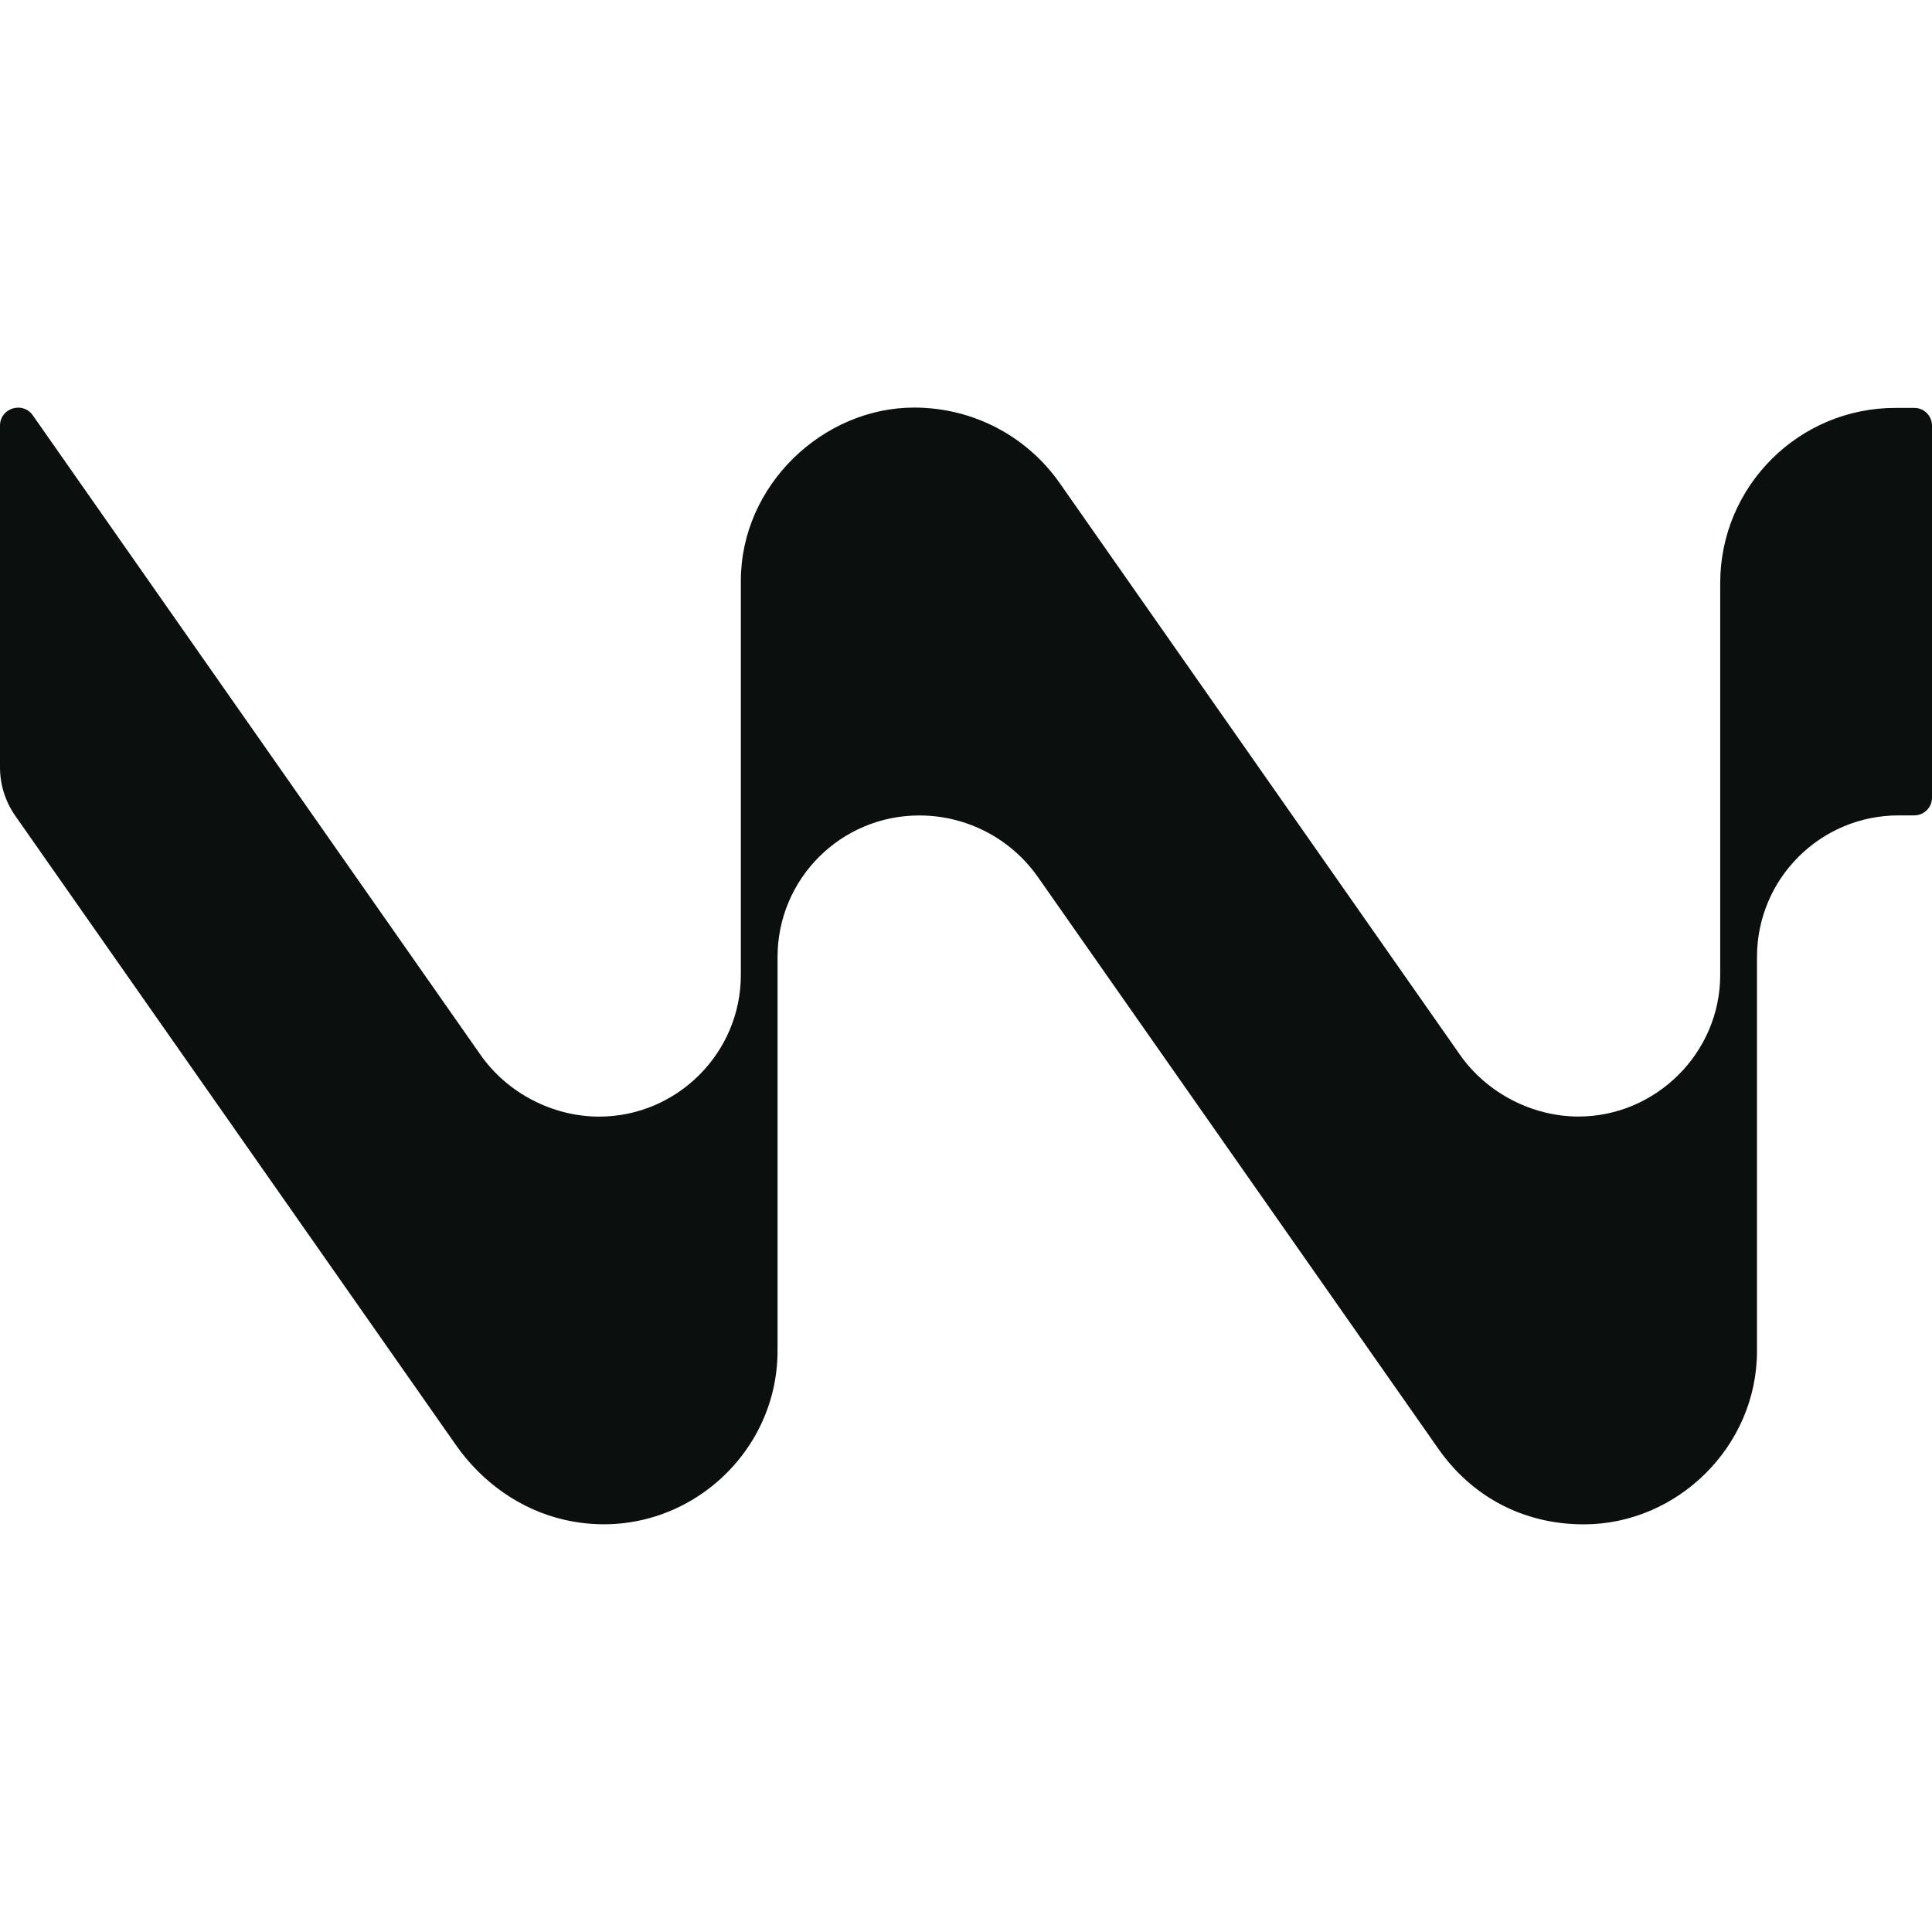
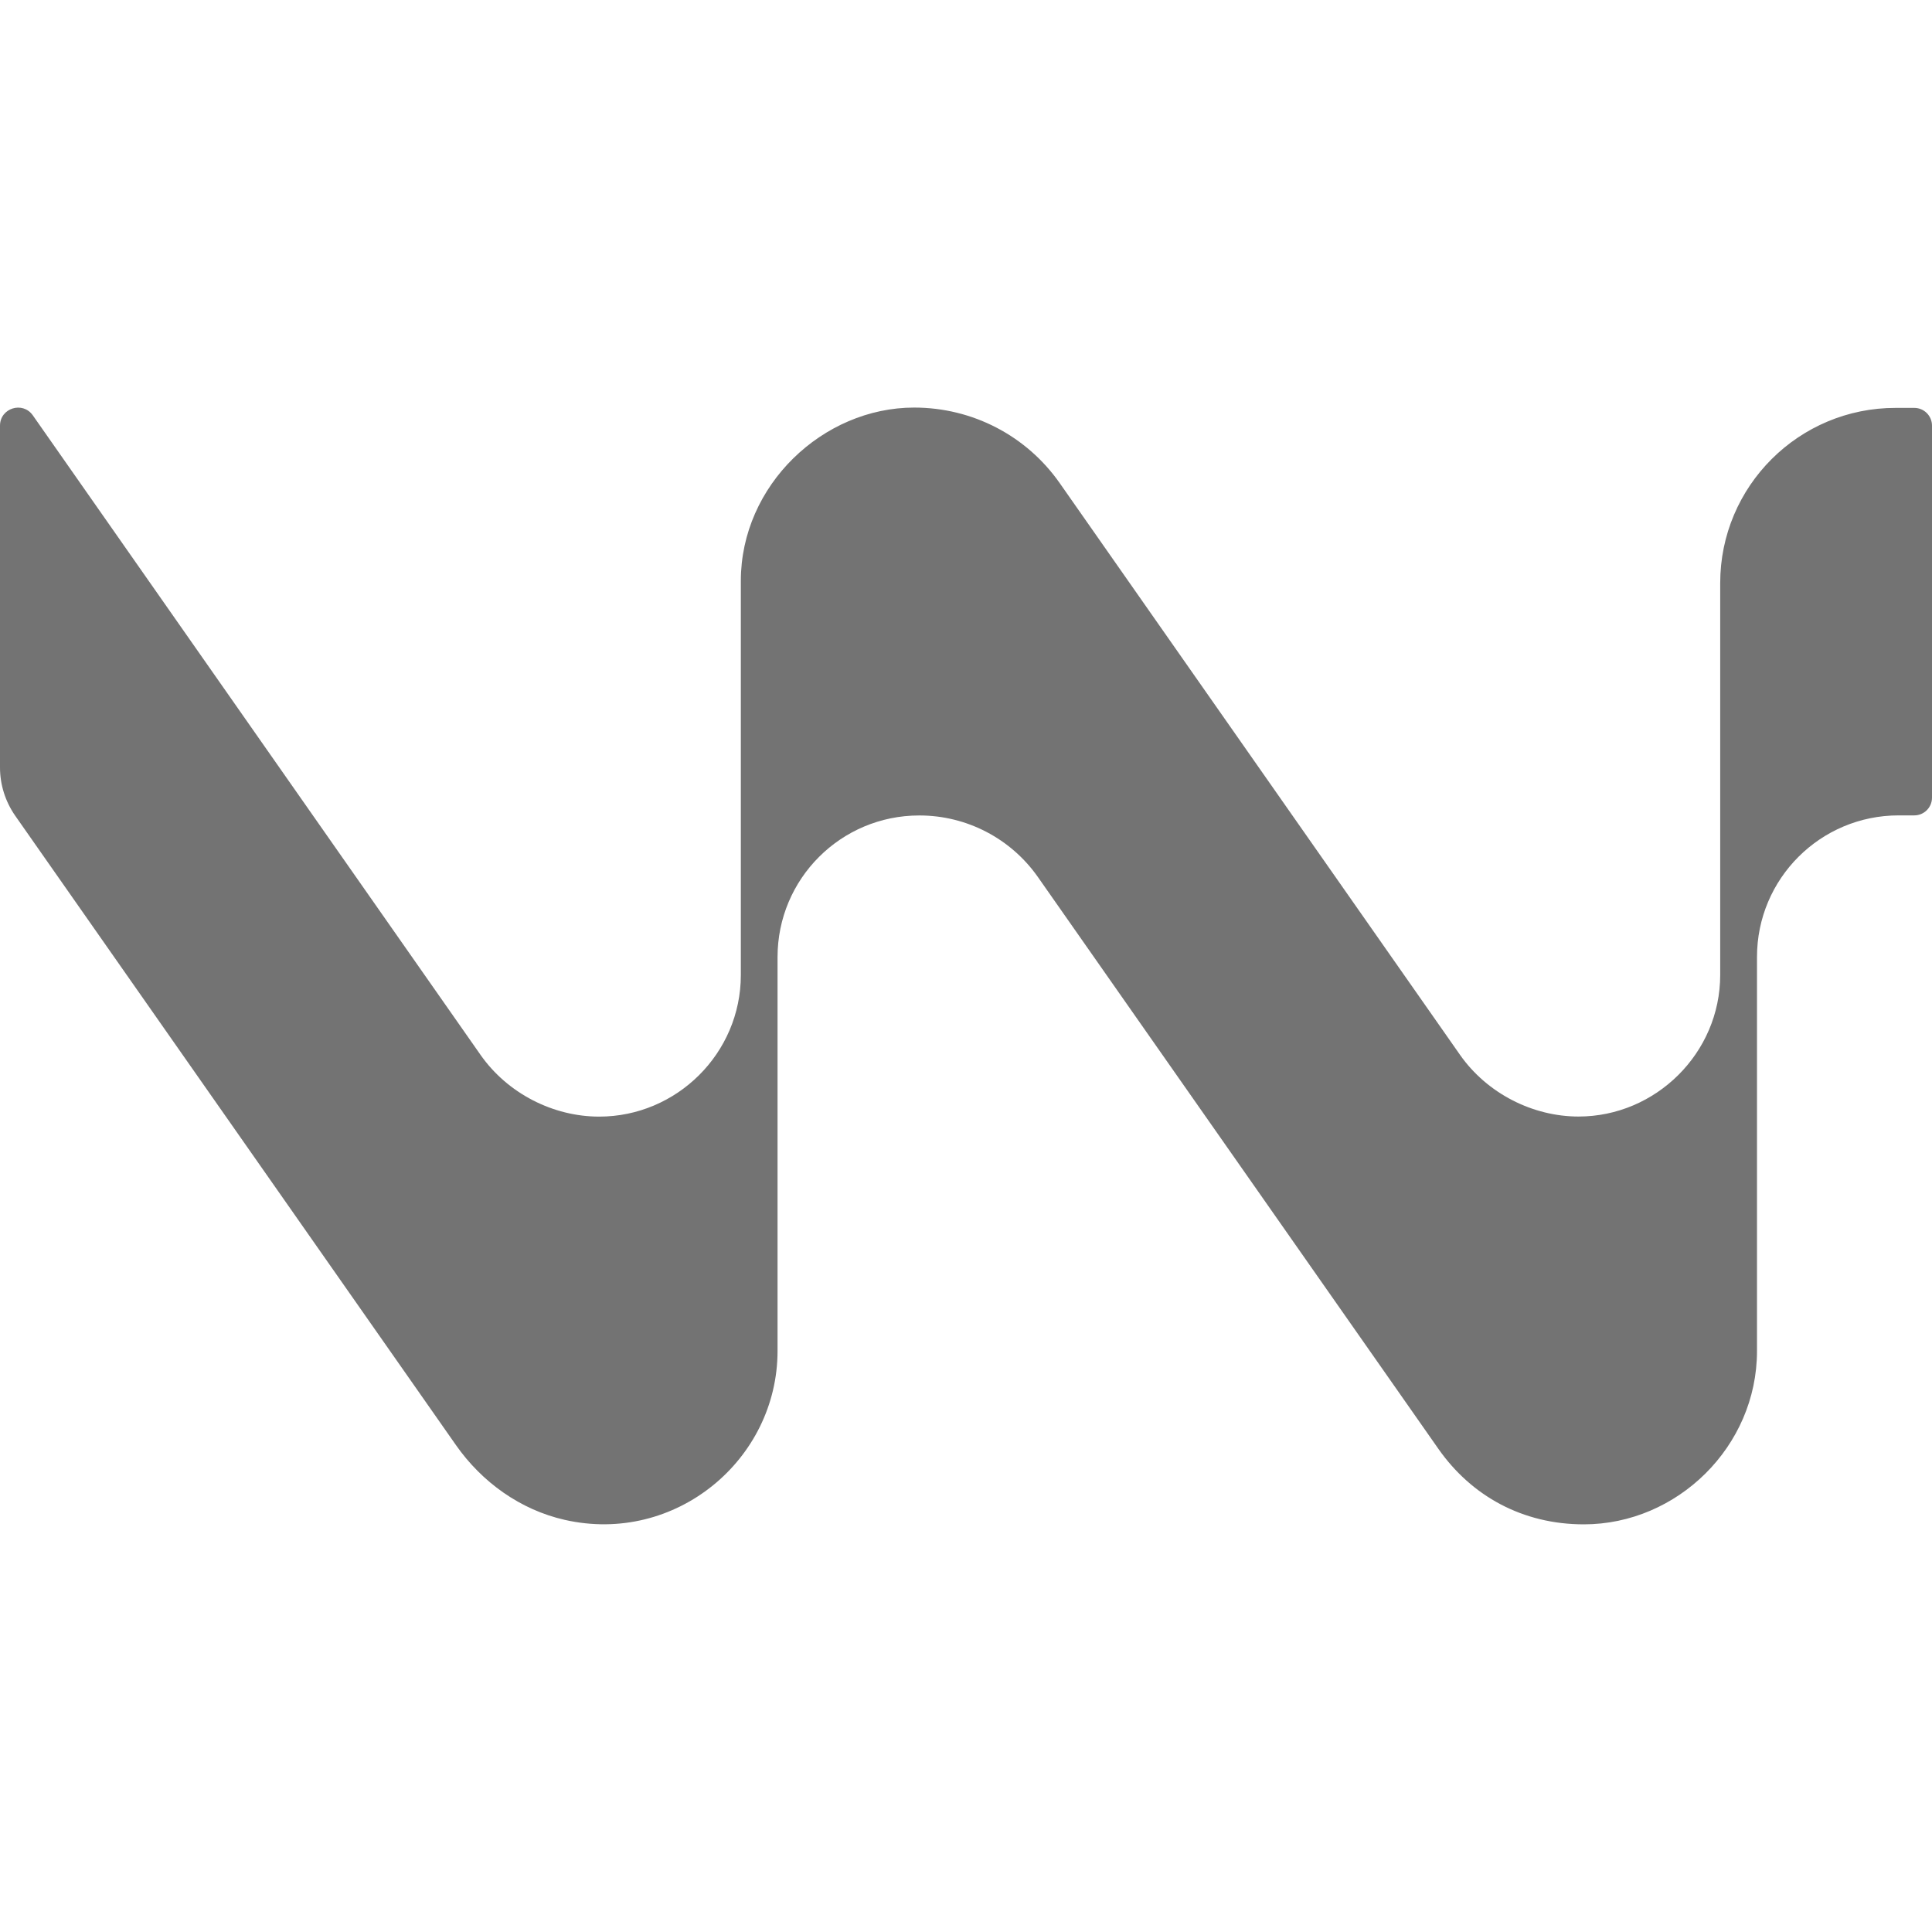
- <svg xmlns="http://www.w3.org/2000/svg" fill="#0B100F" role="img" viewBox="0 0 24 24">
+ <svg xmlns="http://www.w3.org/2000/svg" fill="#737373" role="img" viewBox="0 0 24 24">
  <path d="M23.55 5.067c-1.204-.002-2.181.973-2.181 2.176v4.868c0 .972-.803 1.759-1.76 1.759-.568 0-1.135-.286-1.472-.766l-4.971-7.1c-.412-.59-1.084-.941-1.81-.941-1.133 0-2.153.964-2.153 2.153v4.896c0 .972-.797 1.759-1.76 1.759-.57 0-1.136-.286-1.473-.766L.408 5.16C.282 4.98 0 5.069 0 5.288v4.245c0 .215.066.423.188.599l5.475 7.818c.323.462.801.805 1.351.93 1.377.313 2.645-.747 2.645-2.098v-4.893c0-.972.787-1.759 1.76-1.759h.003a1.798 1.798 0 0 1 1.472.766l4.972 7.099c.413.591 1.05.941 1.809.941 1.159 0 2.151-.965 2.151-2.153v-4.895c0-.972.787-1.759 1.76-1.759h.194a.22.22 0 0 0 .22-.22v-4.622a.22.22 0 0 0-.22-.22Z" />
</svg>
